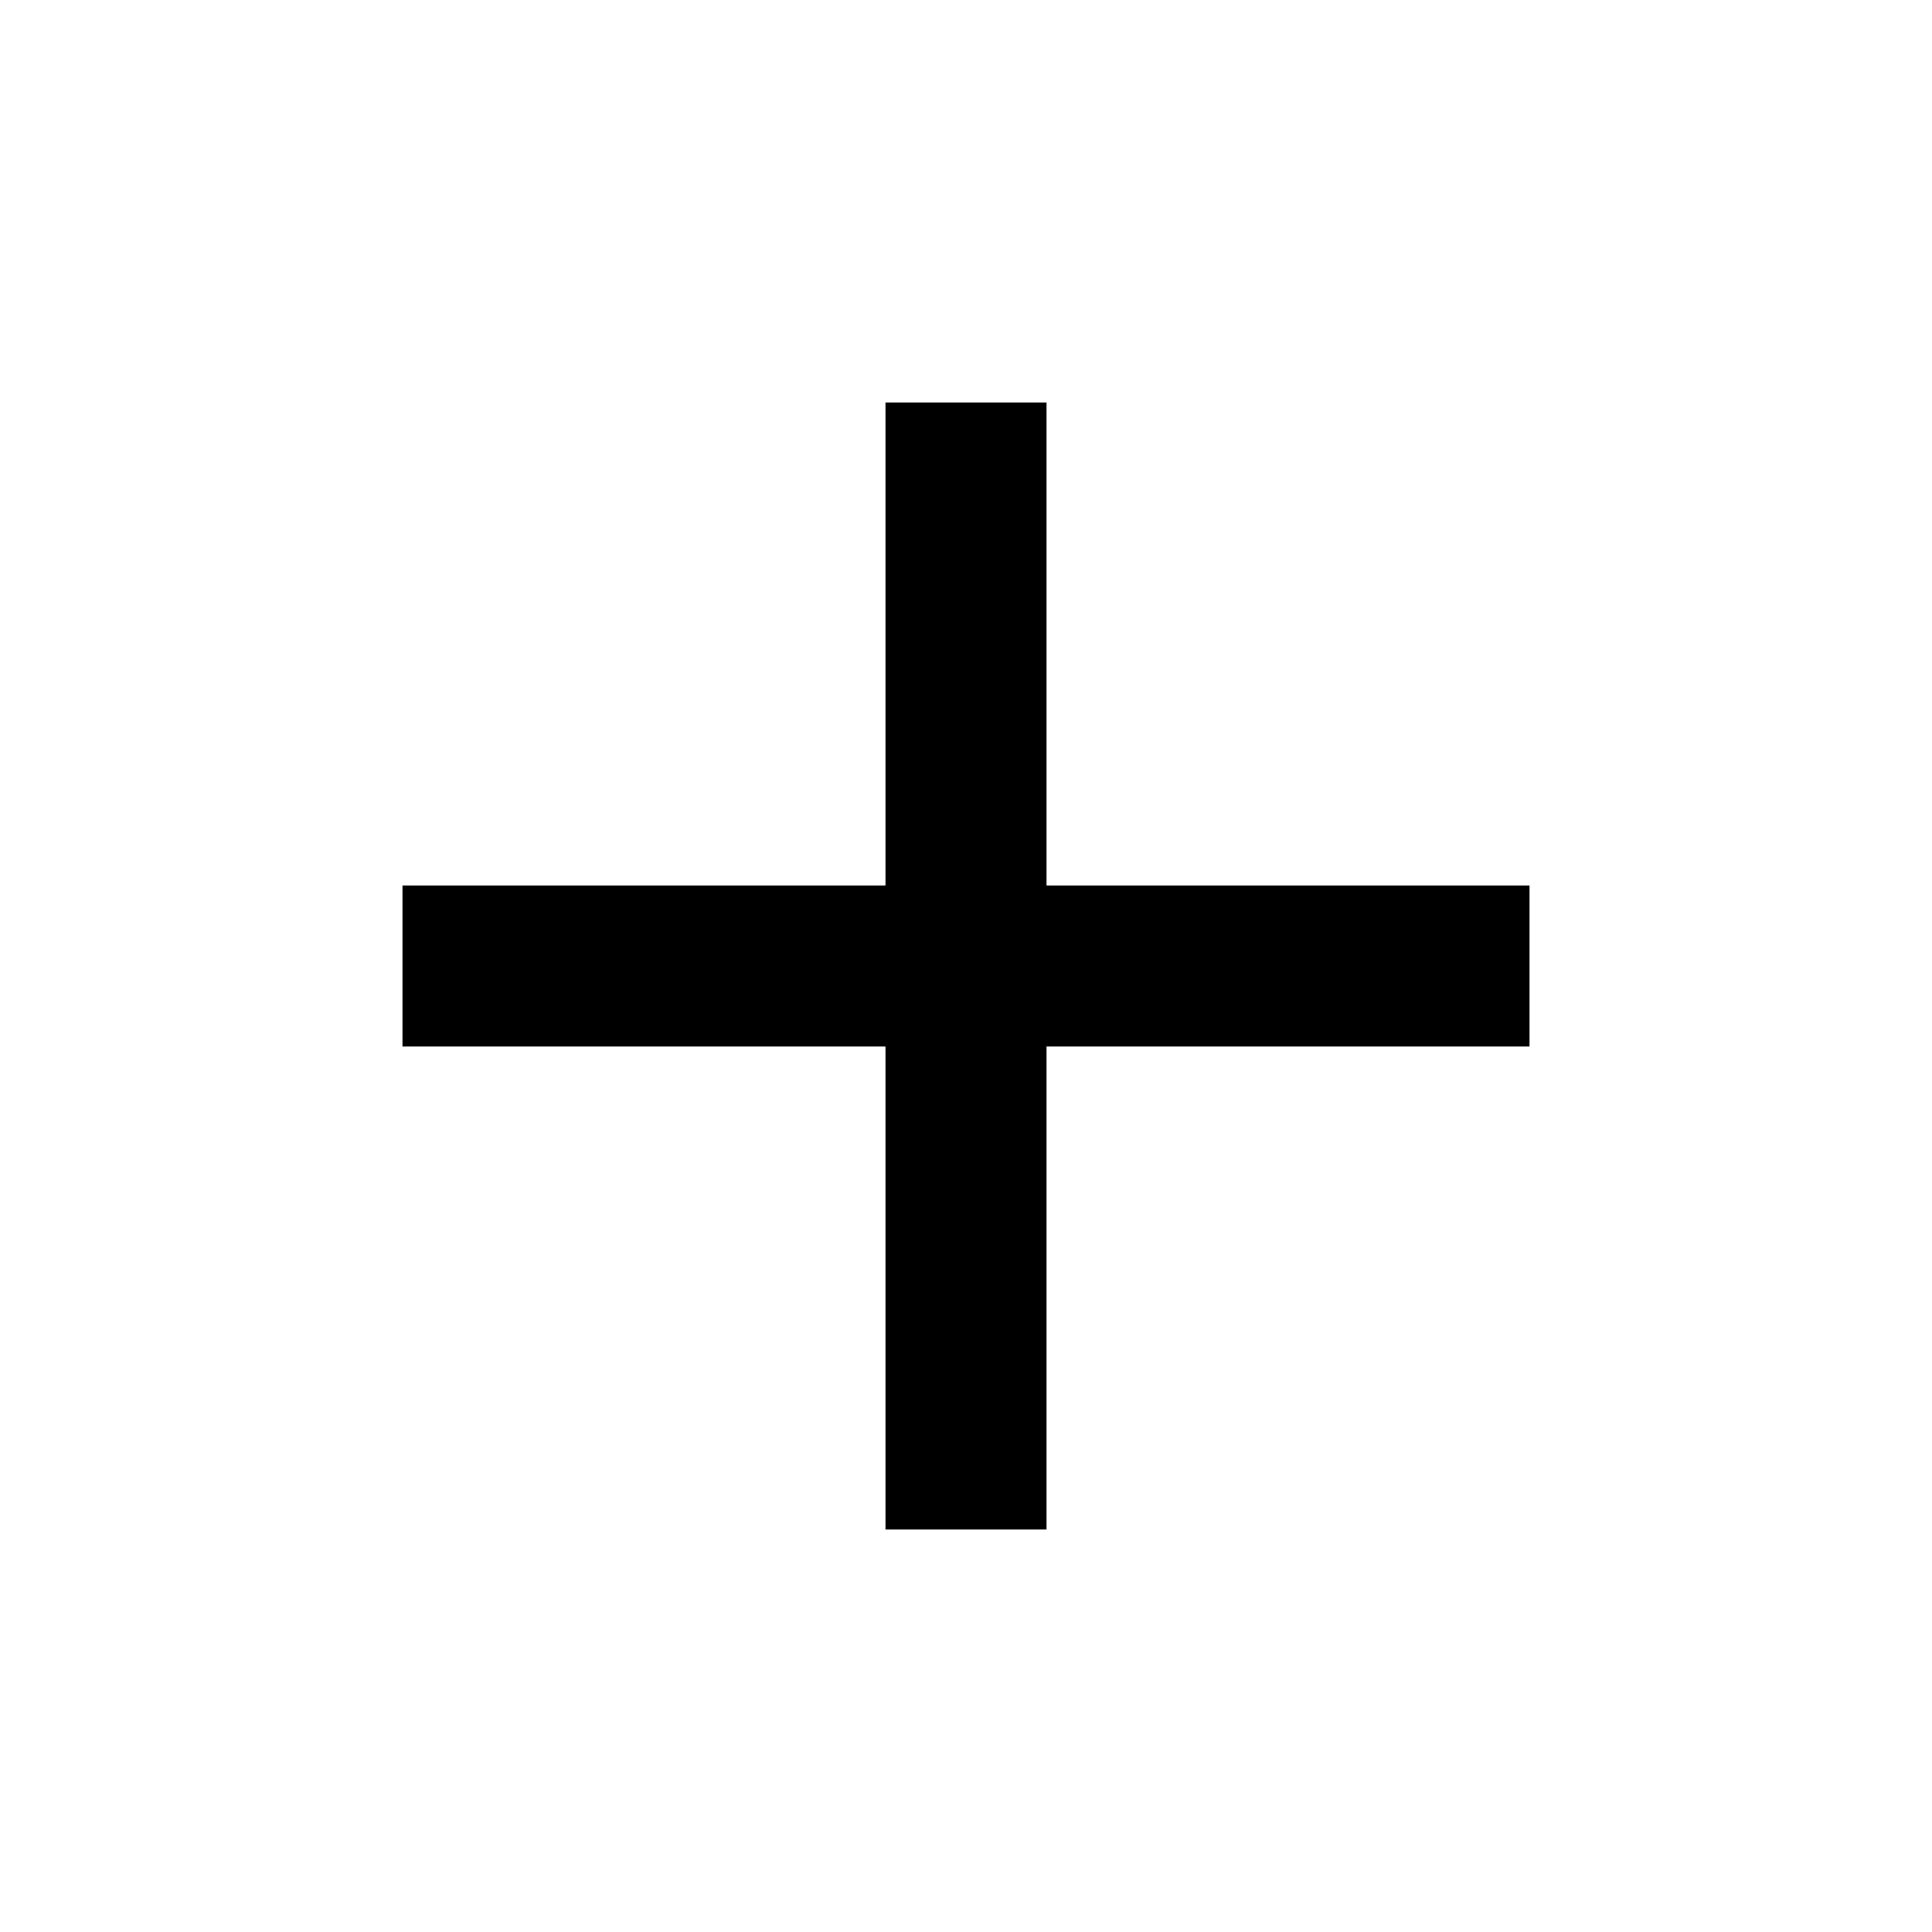
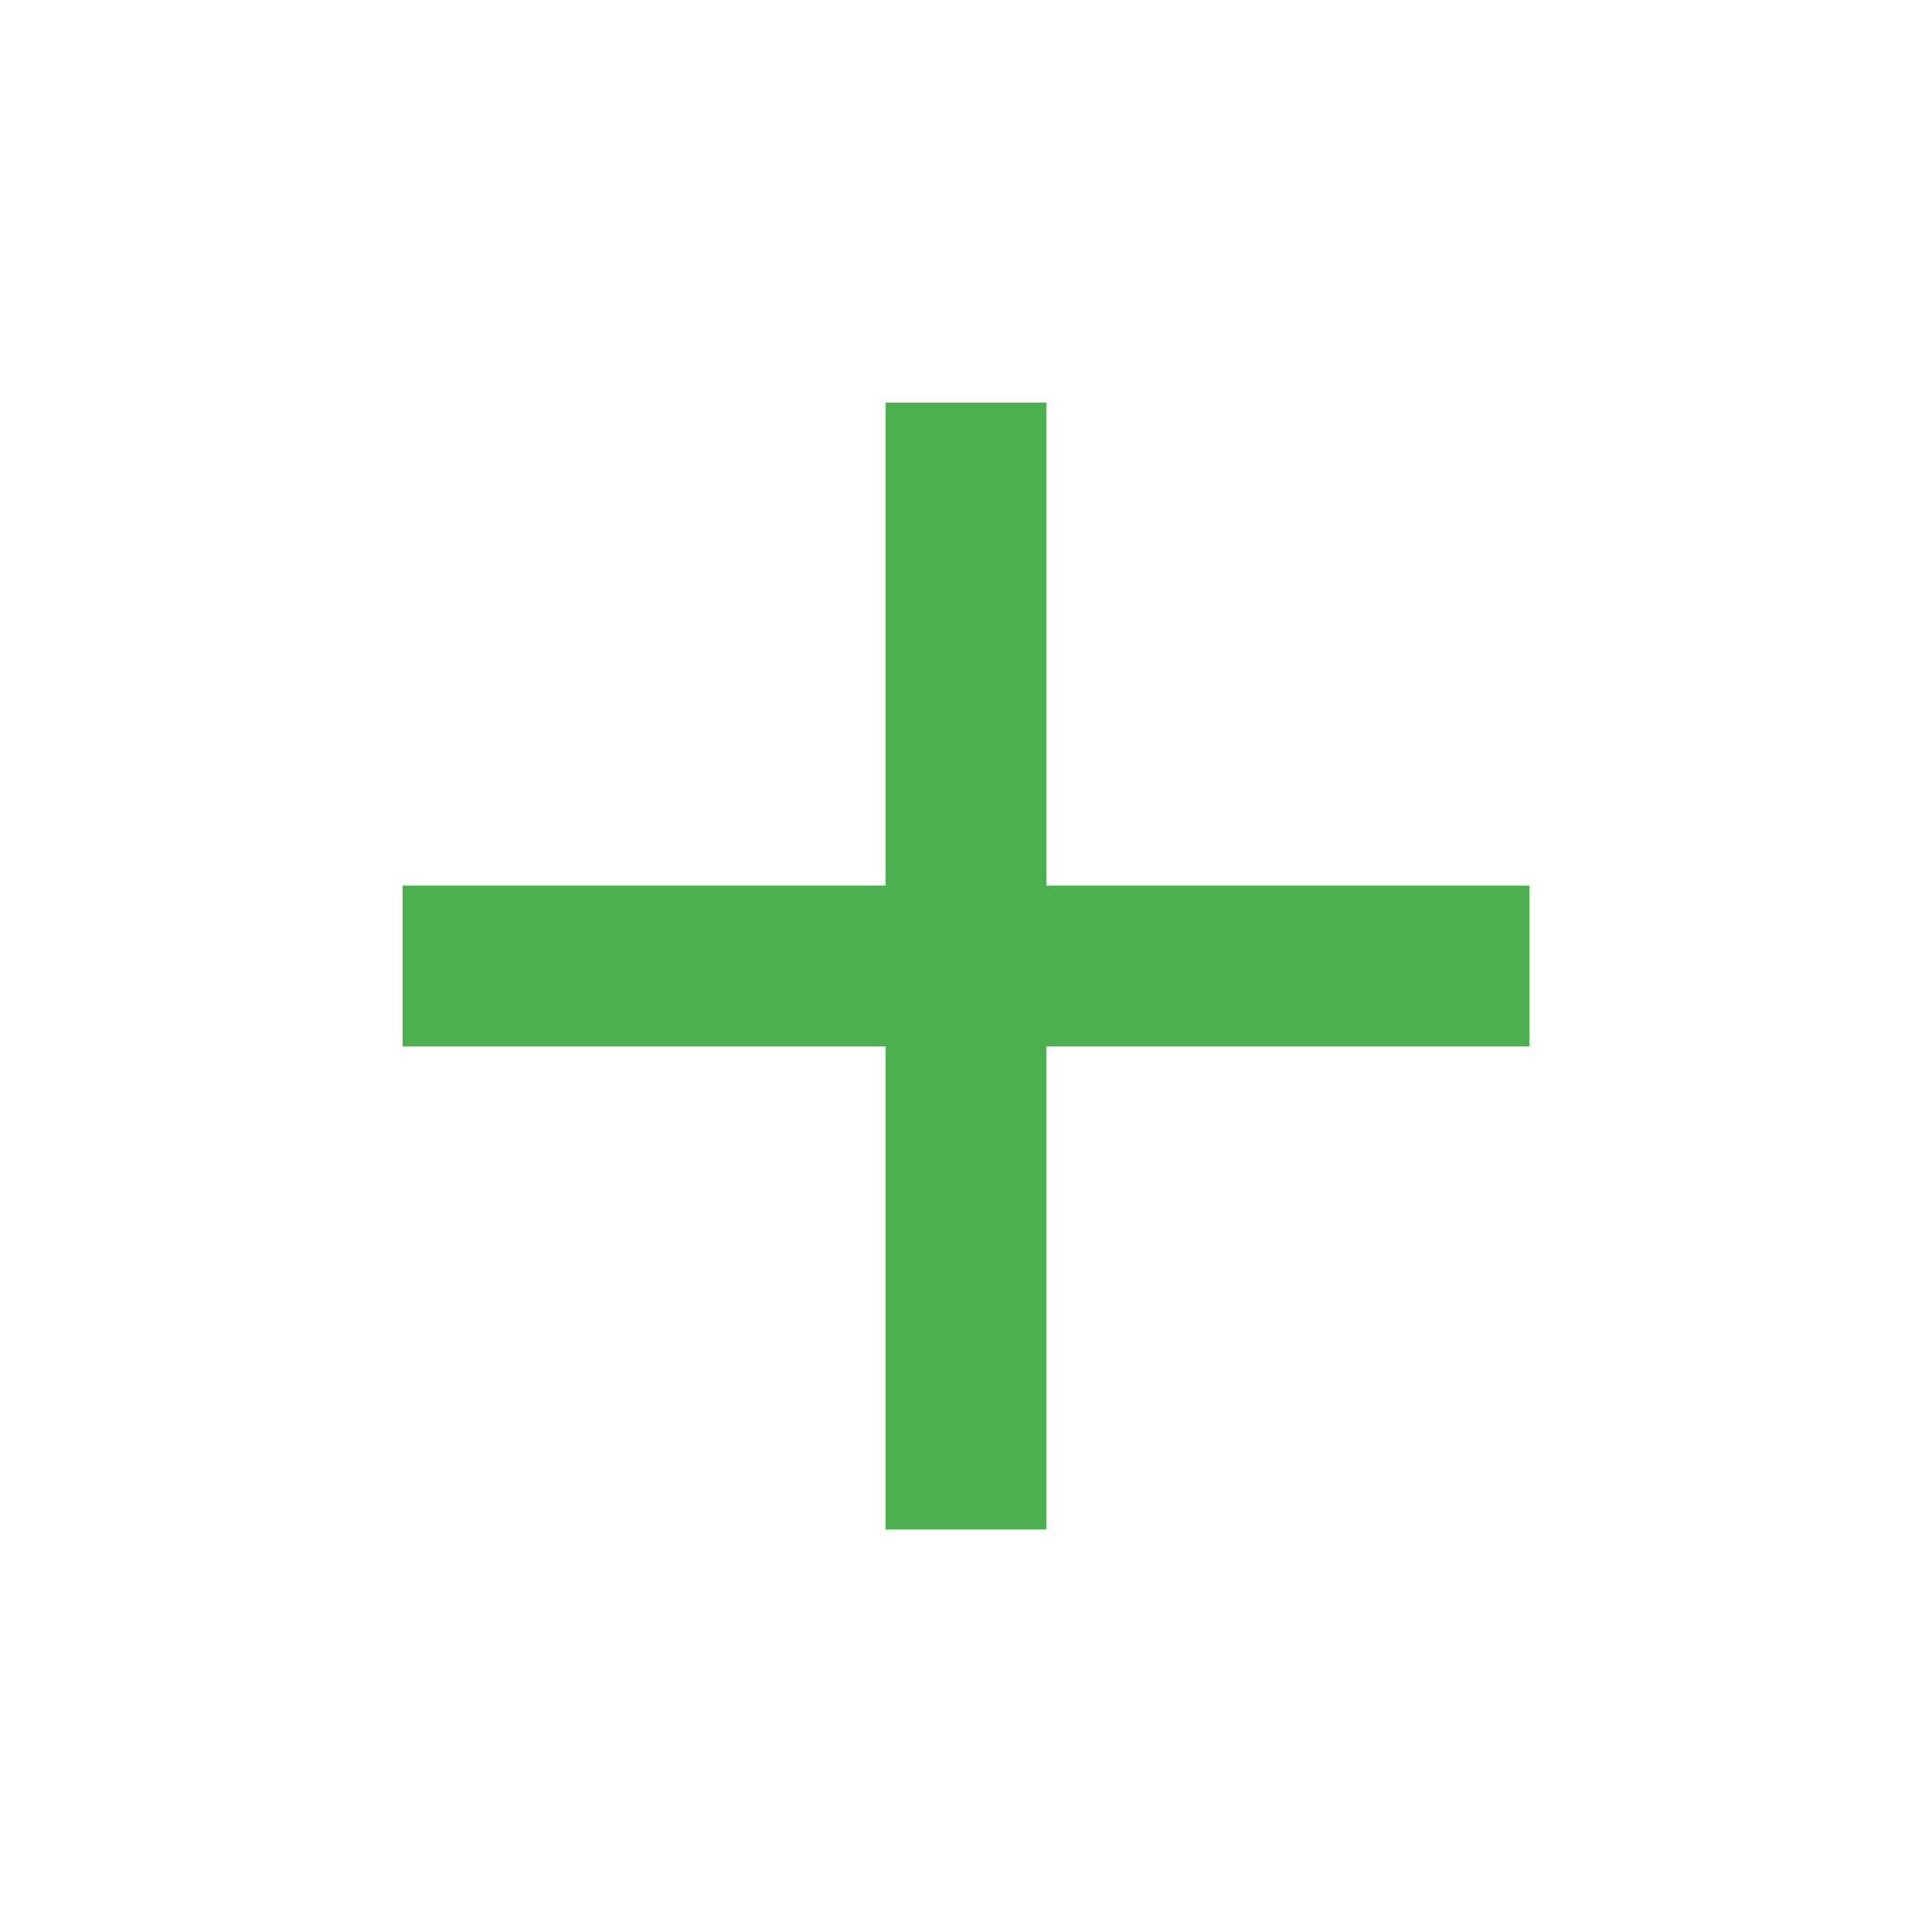
<svg xmlns="http://www.w3.org/2000/svg" viewBox="0 0 960 960" width="24" height="24">
-   <path fill="currentColor" d="M440,520L200,520L200,440L440,440L440,200L520,200L520,440L760,440L760,520L520,520L520,760L440,760L440,520Z" />
+   <path fill="#4CAF50" d="M440,520L200,520L200,440L440,440L440,200L520,200L520,440L760,440L760,520L520,520L520,760L440,760L440,520Z" />
</svg>
